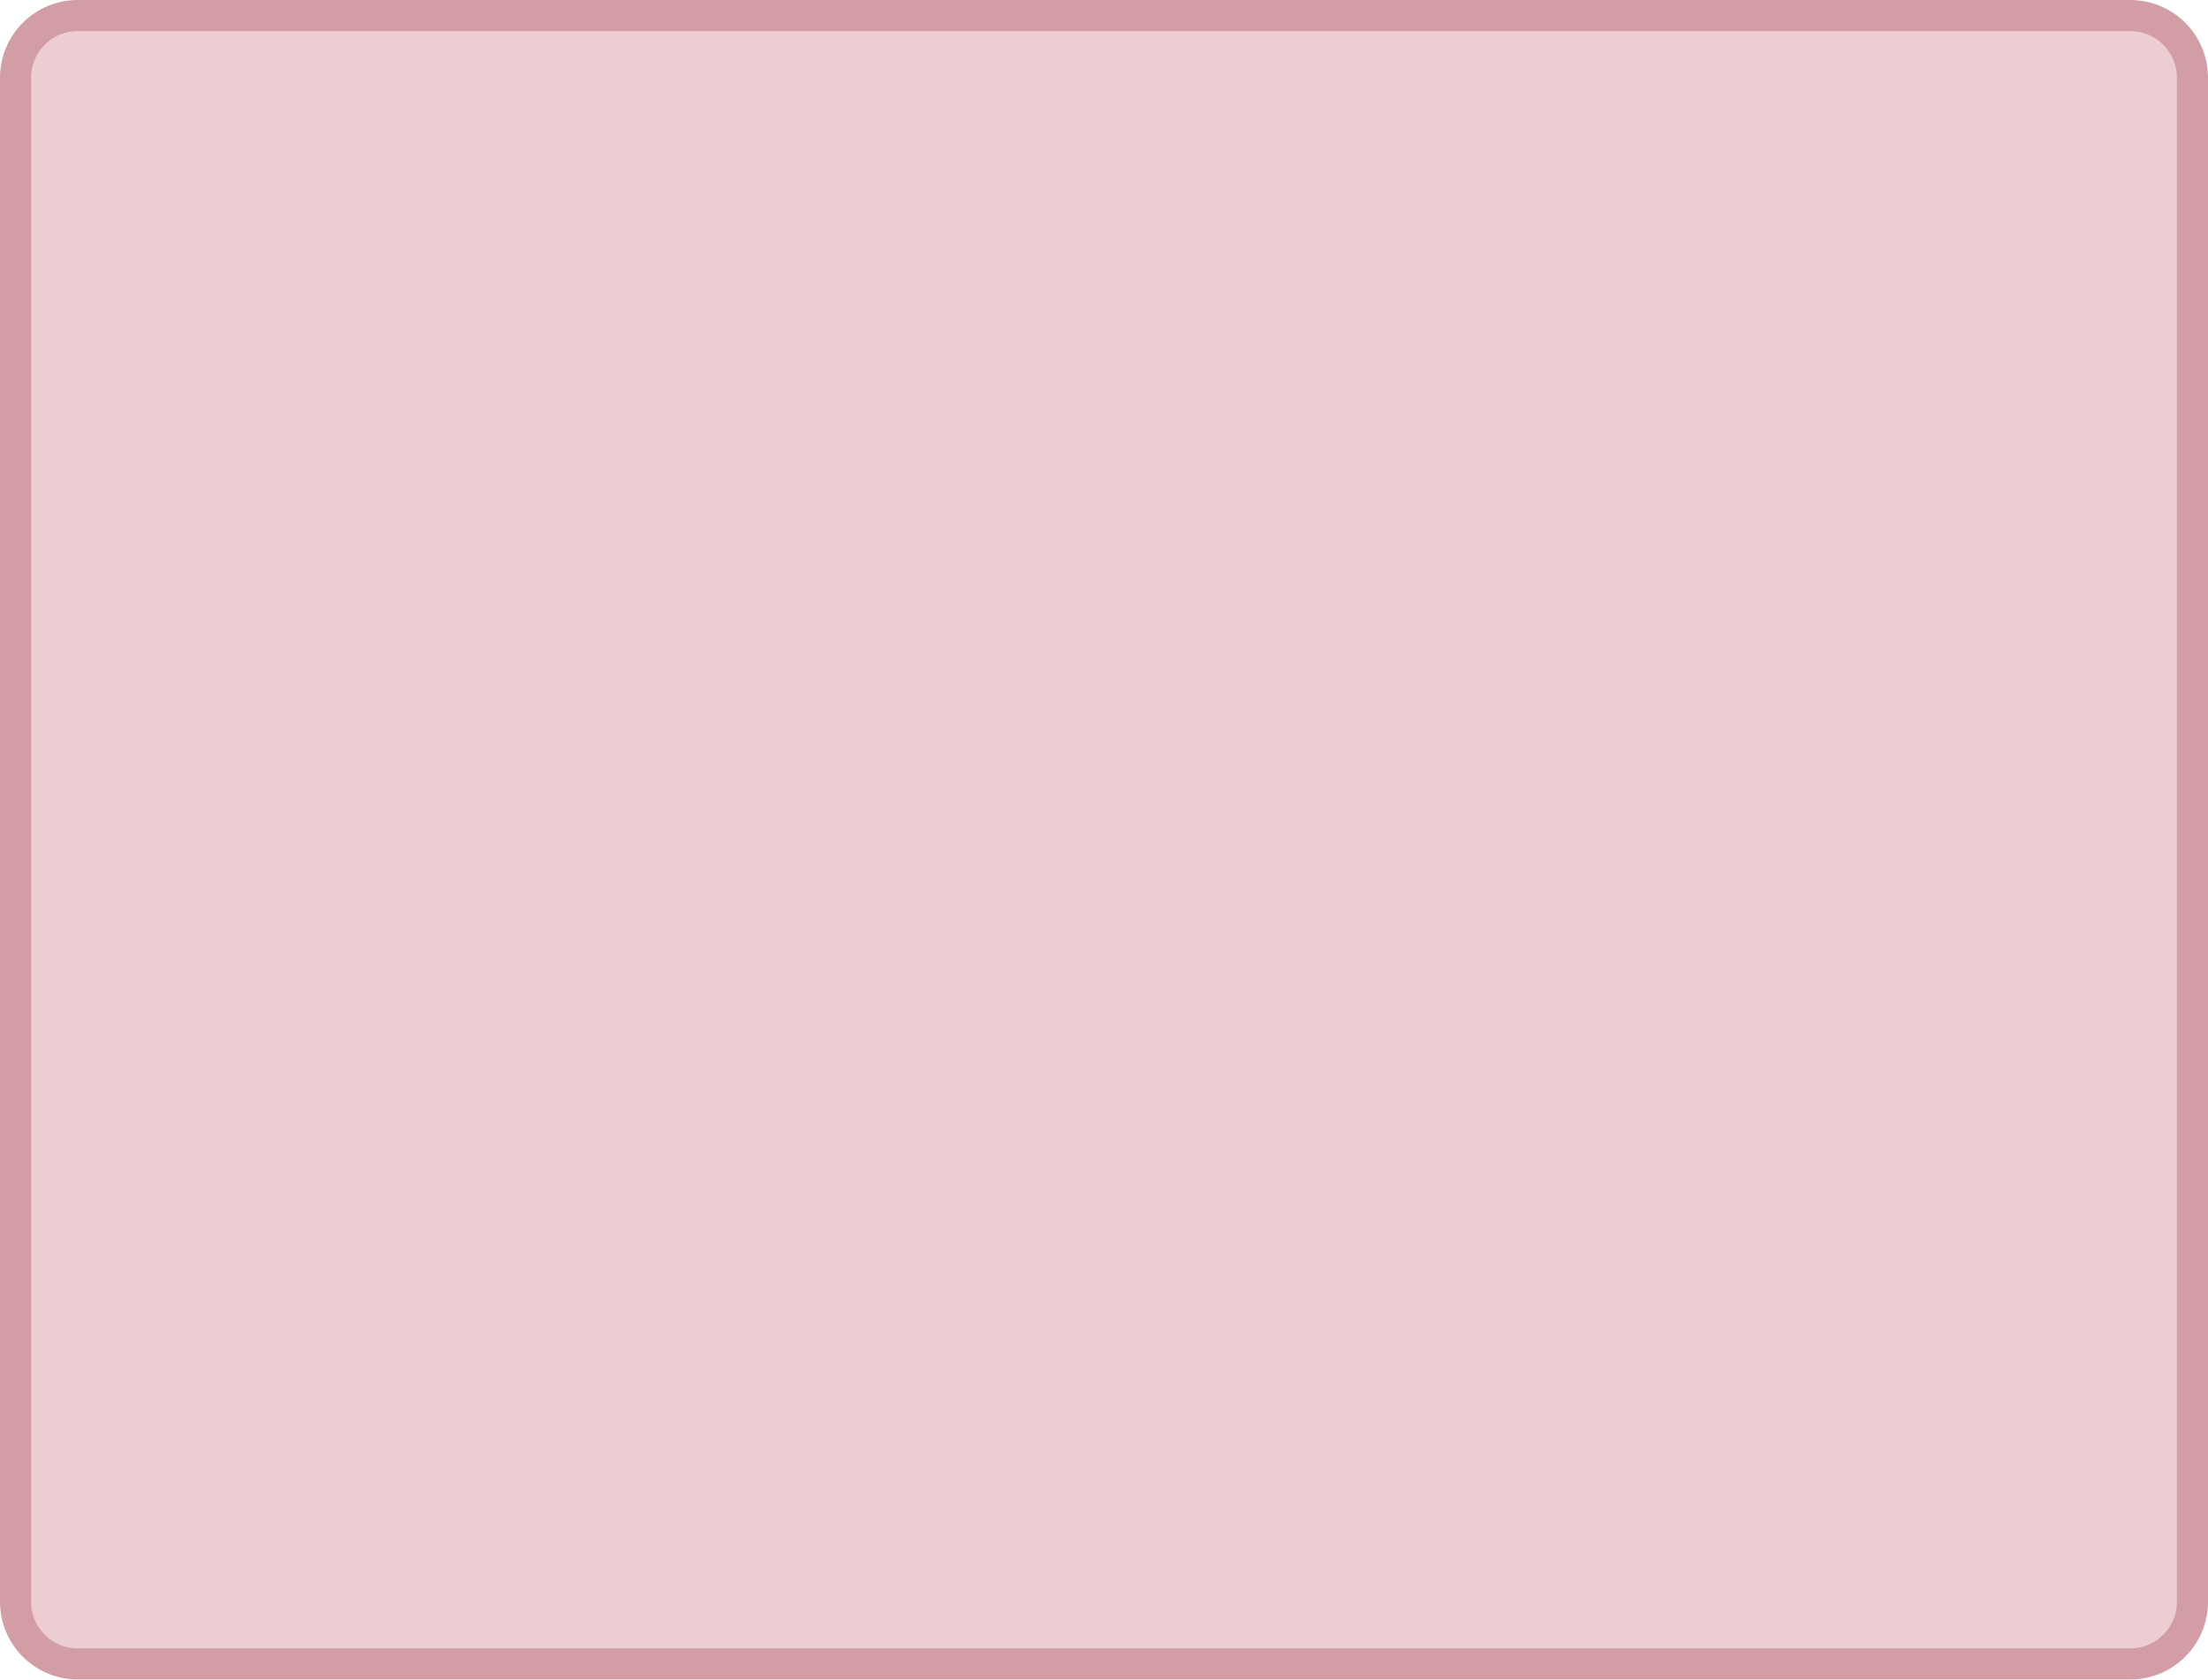
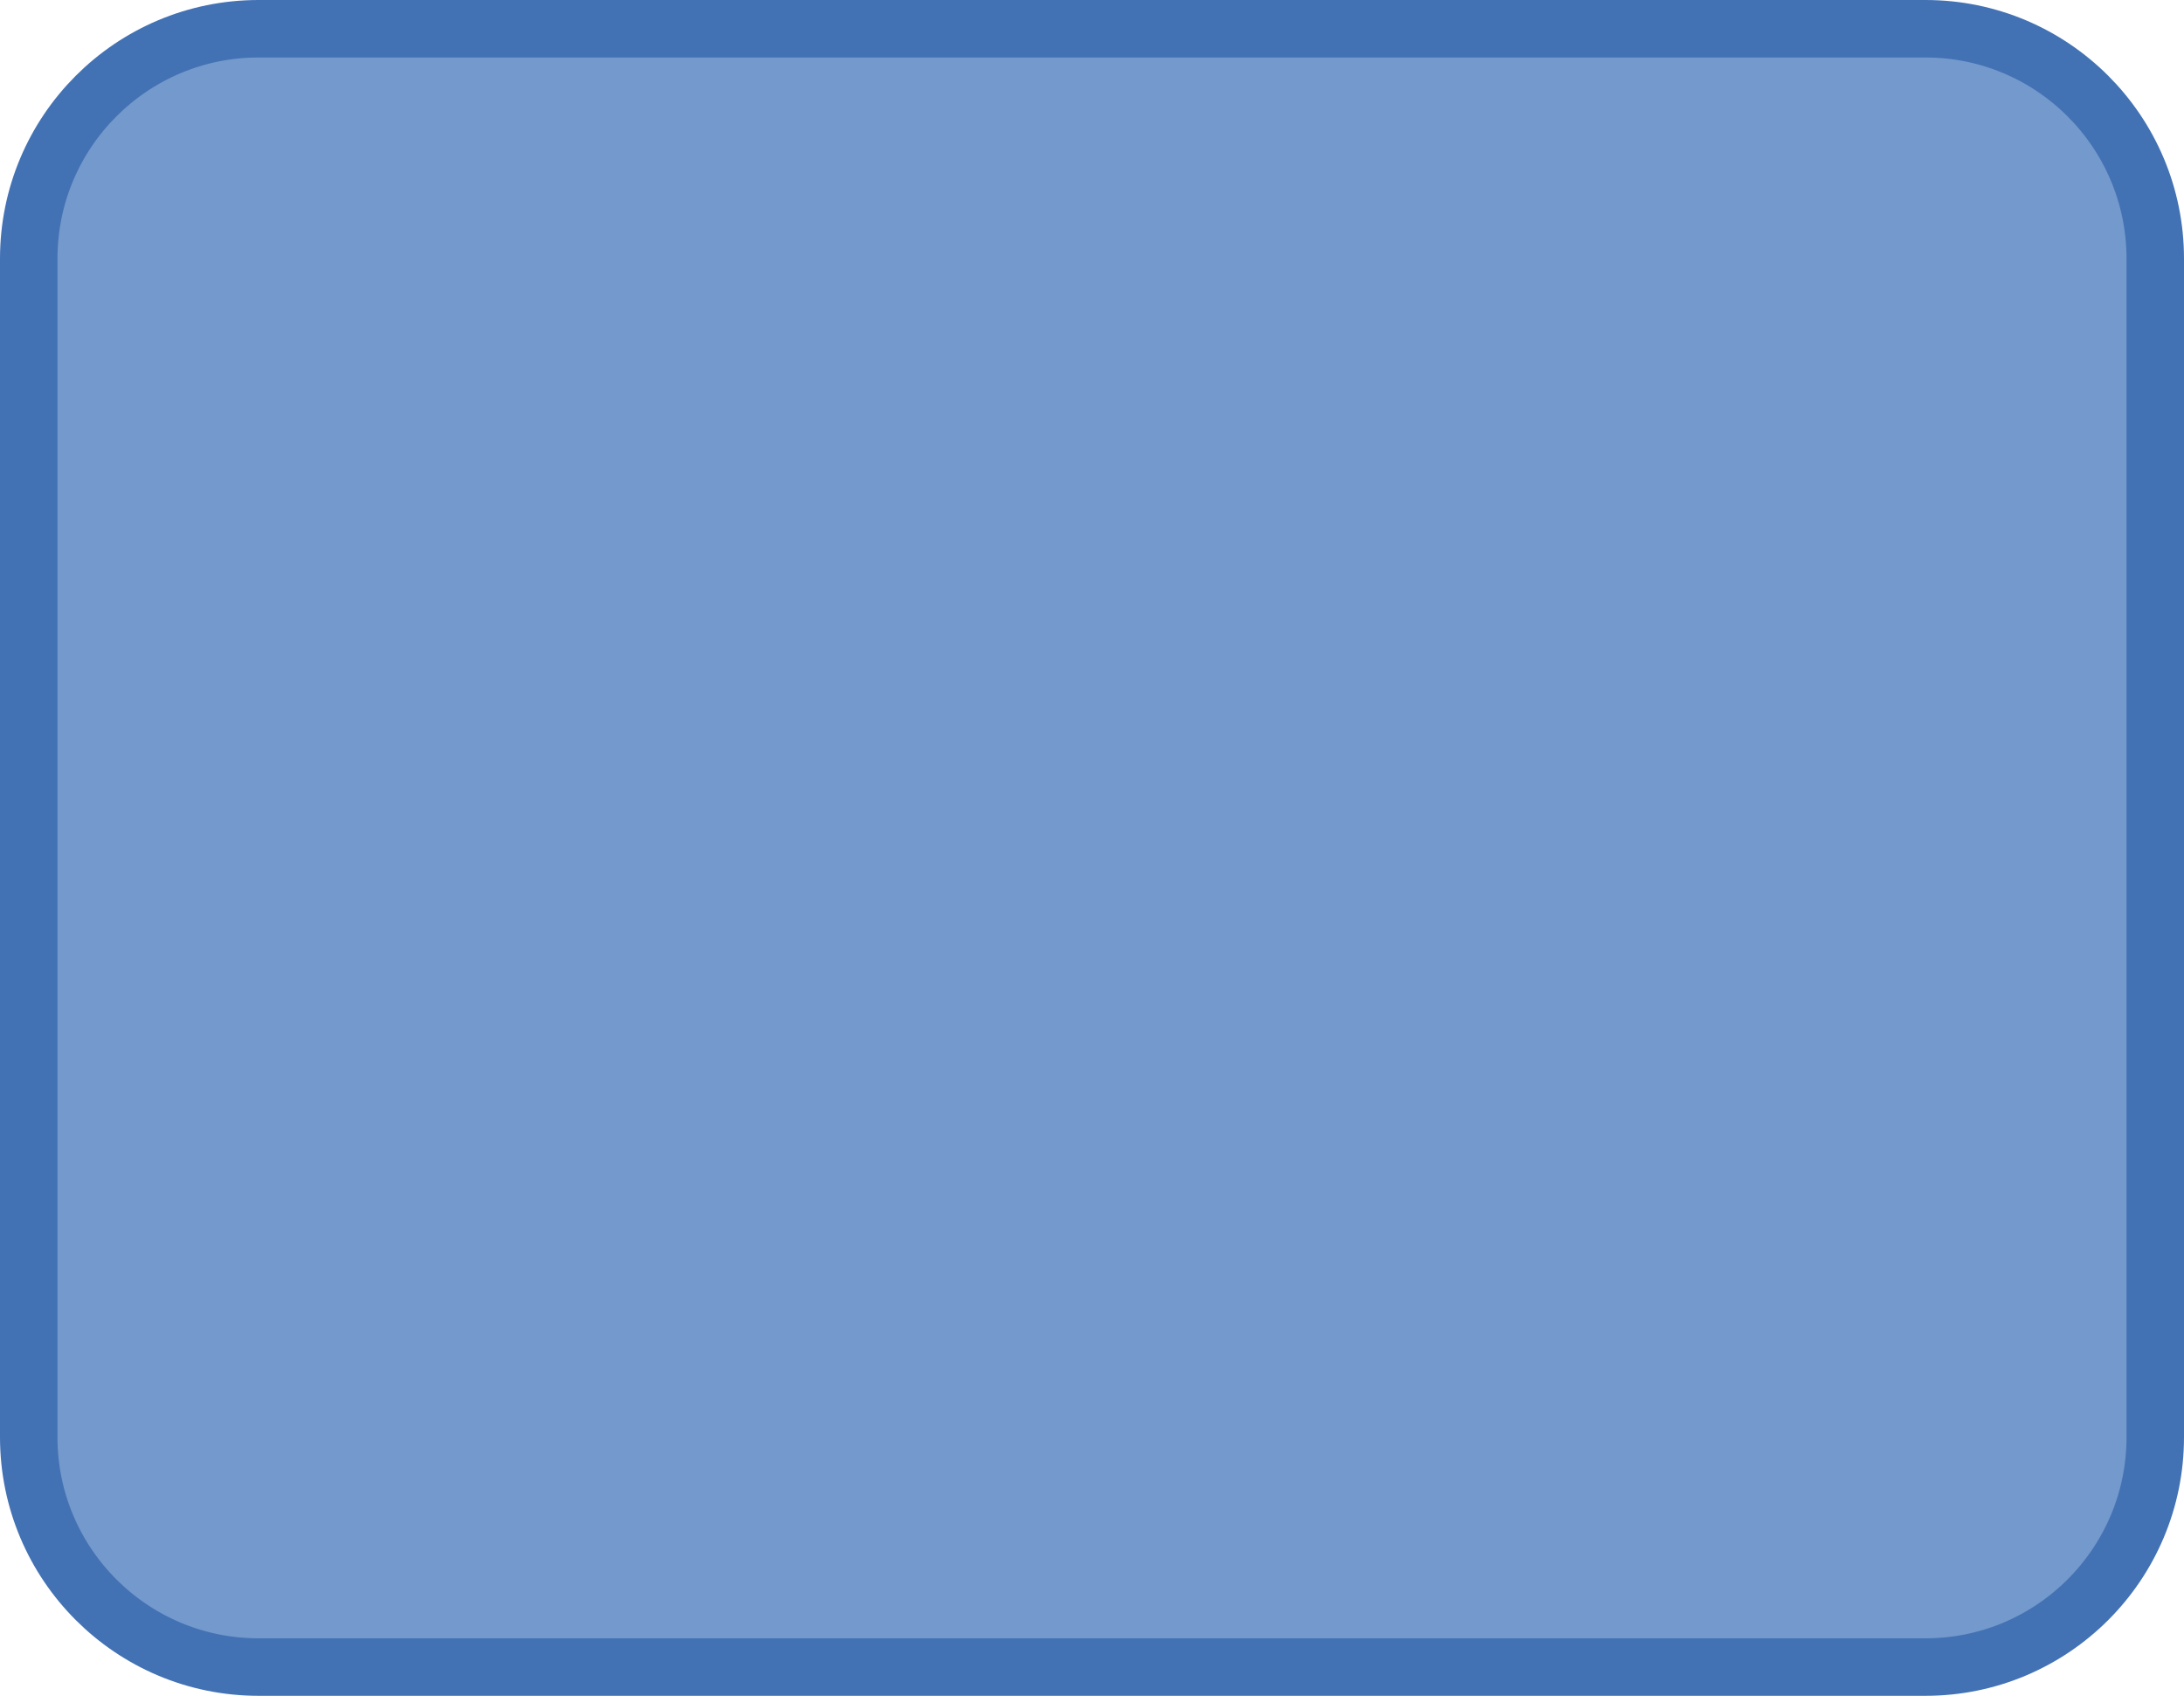
- <svg xmlns="http://www.w3.org/2000/svg" width="71" height="54" viewBox="0 0 71 54">
-   <rect x="0.5" y="0.5" width="70" height="53" rx="2" ry="2" fill="#eccdd1" stroke="#d39da5" stroke-width="1" />
+ <svg xmlns="http://www.w3.org/2000/svg" width="76" height="59" viewBox="0 0 76 59">
+   <rect x="1.0" y="1.0" width="74" height="57" rx="8" ry="8" fill="#7499cc" stroke="#4272b4" stroke-width="2" />
</svg>
